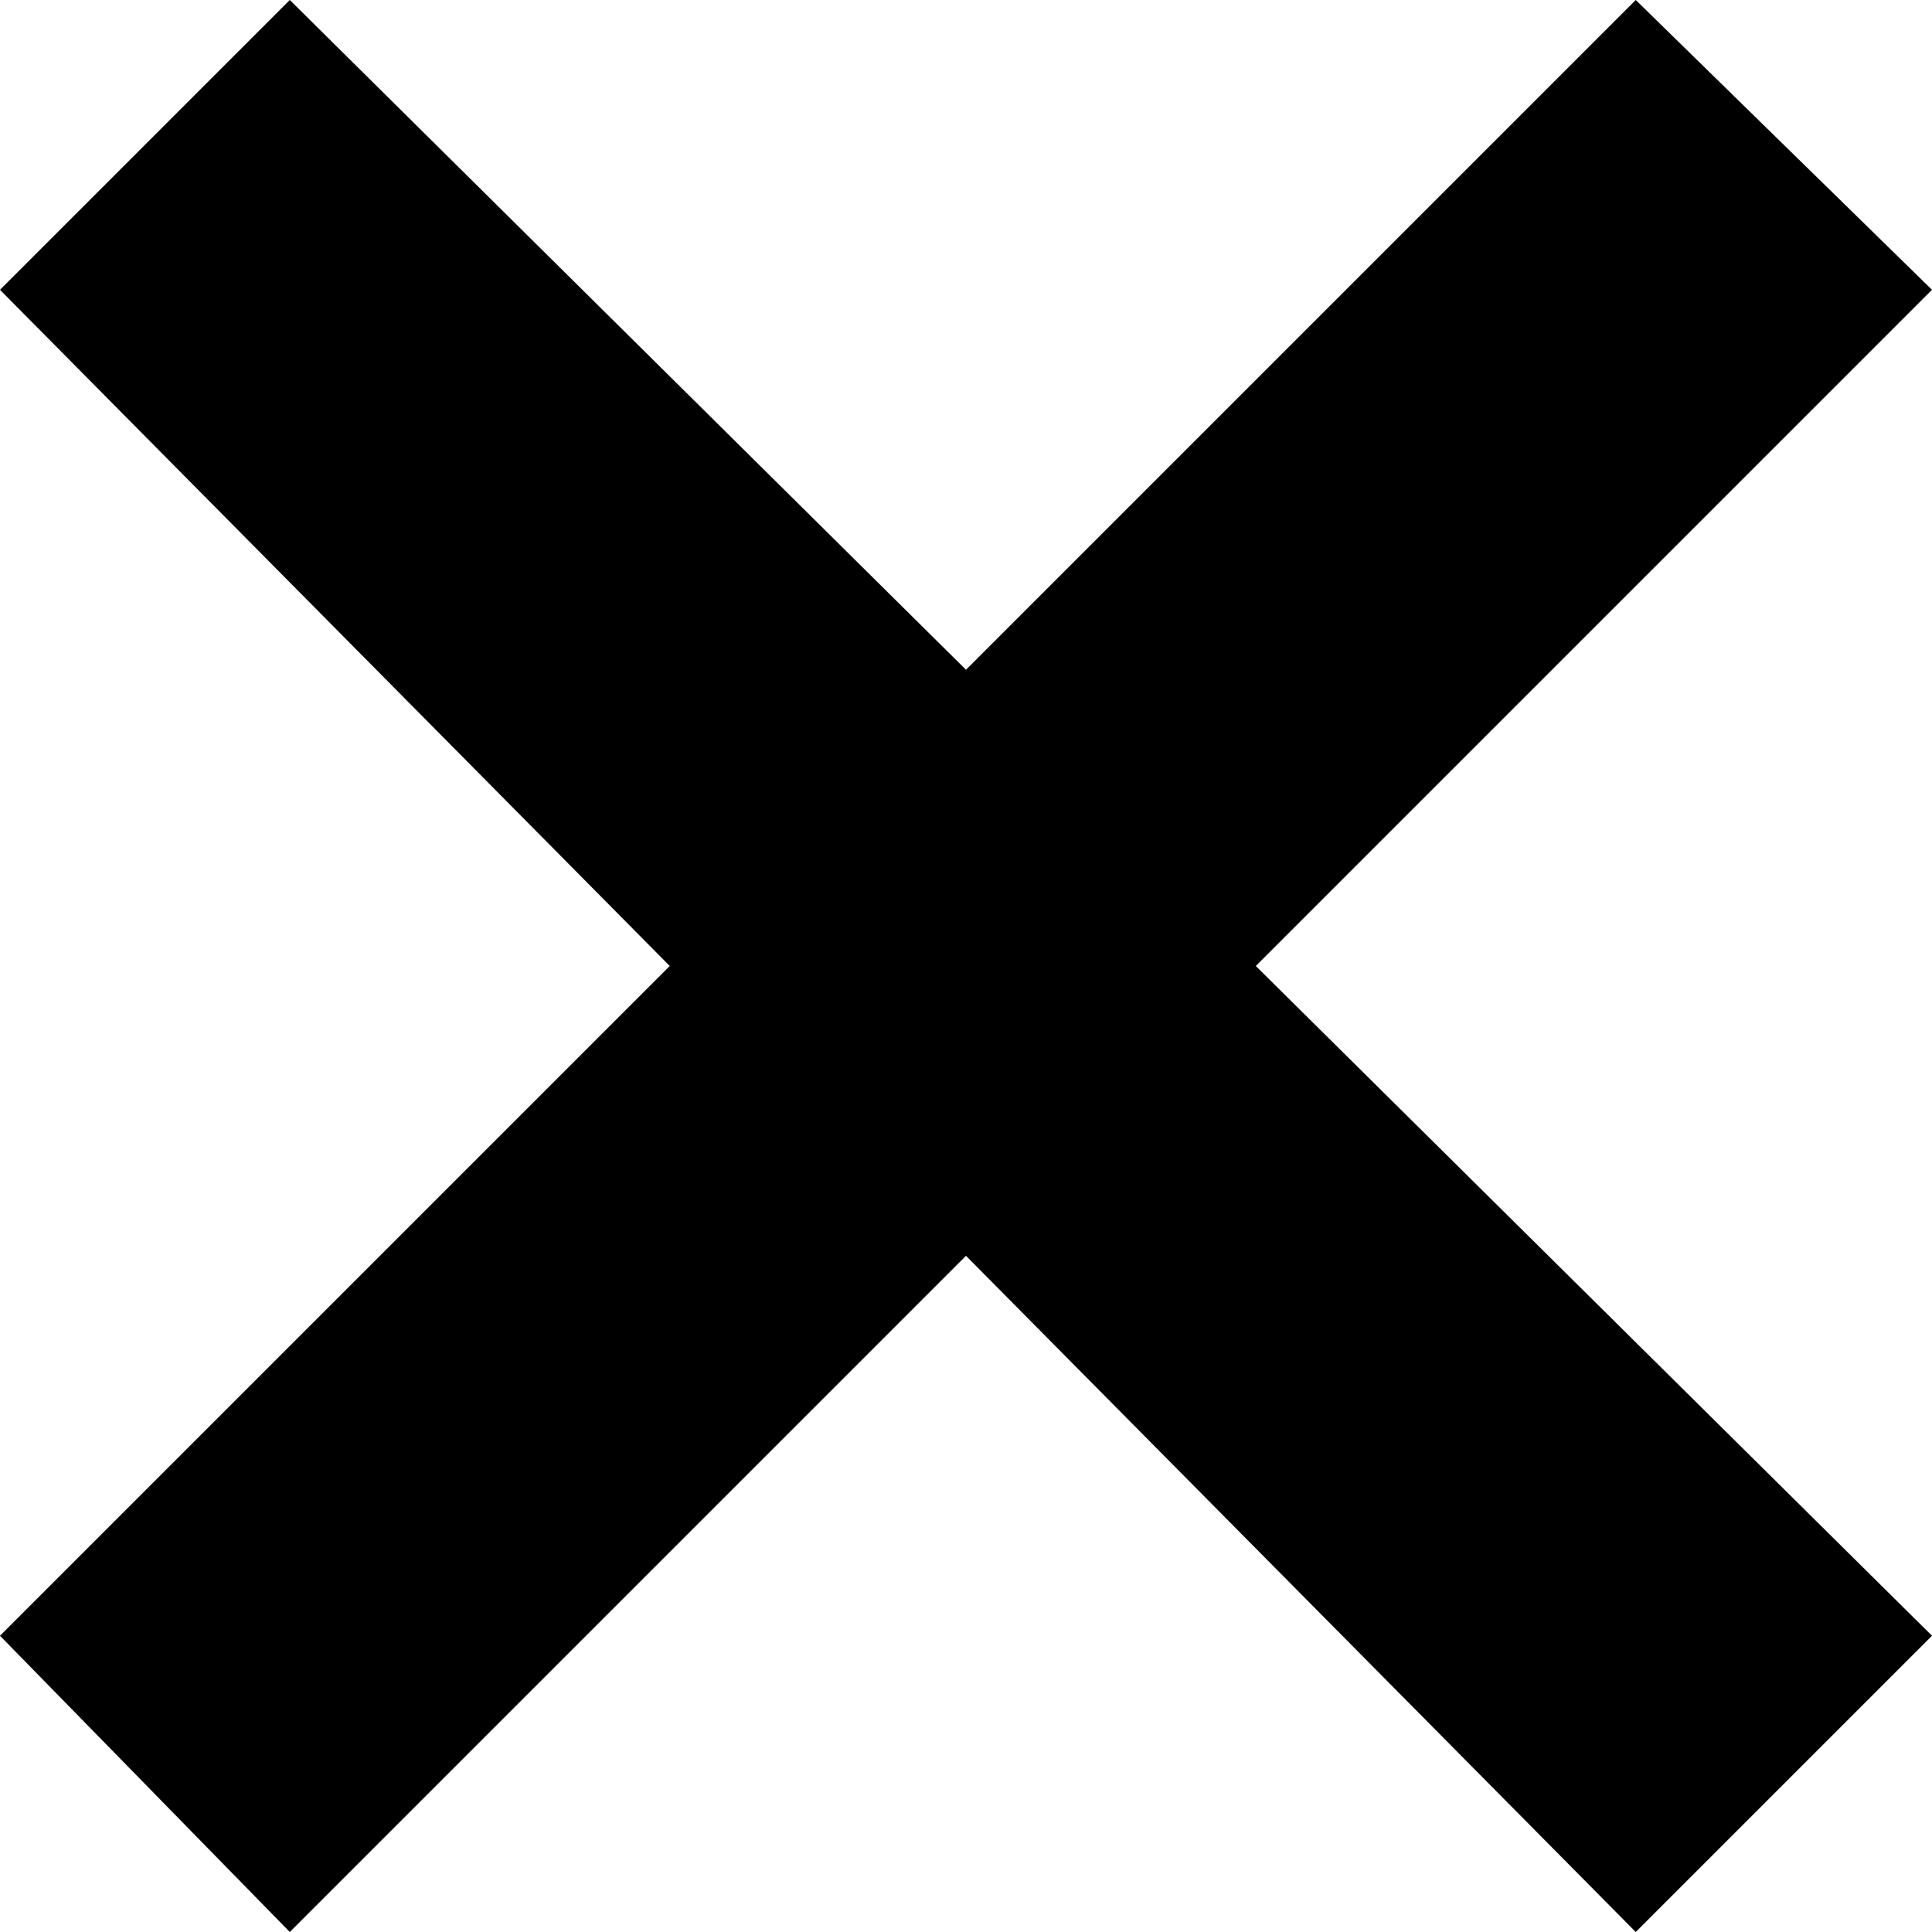
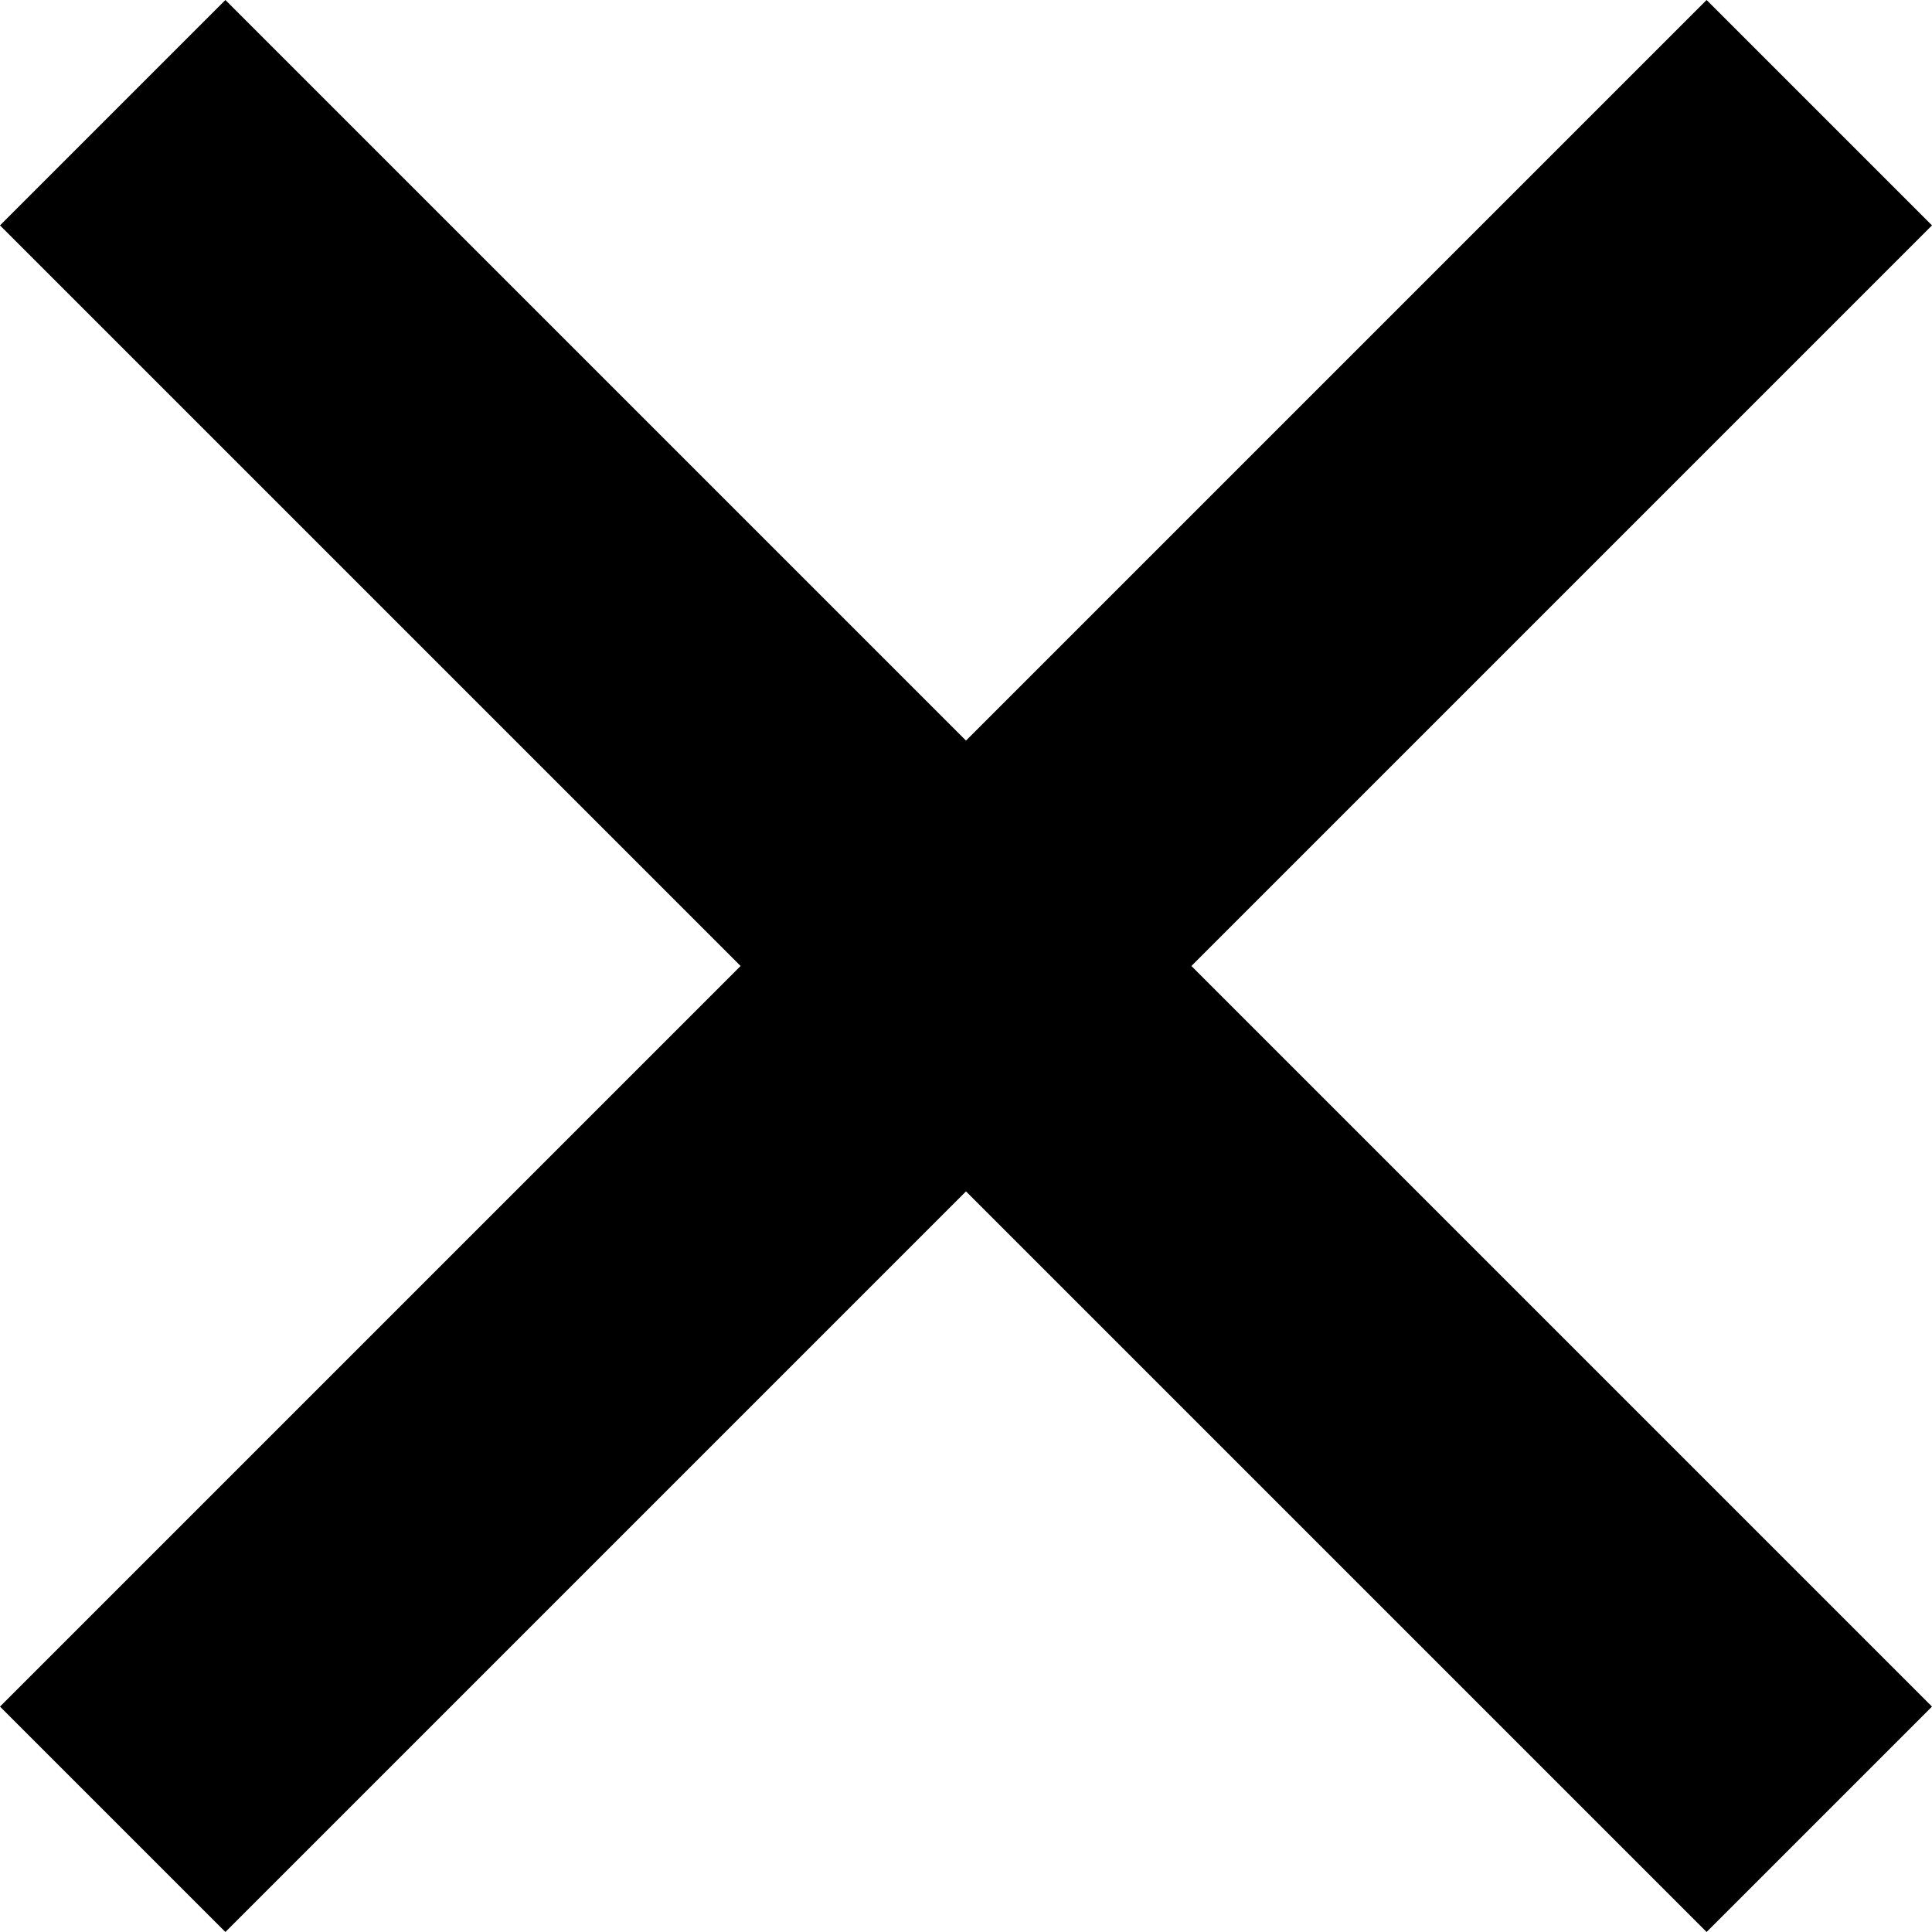
- <svg xmlns="http://www.w3.org/2000/svg" version="1.1" id="Layer_1" x="0px" y="0px" viewBox="71 -113.1 30 30" style="enable-background:new 71 -113.1 30 30;" xml:space="preserve">
-   <polygon points="101,-87.7 90.5,-98.1 101,-108.6 96.4,-113.1 86,-102.7 75.5,-113.1 71,-108.6 81.4,-98.1 71,-87.7 75.5,-83.1   86,-93.6 96.4,-83.1 " />
+ <svg xmlns="http://www.w3.org/2000/svg" version="1.1" id="Layer_1" x="0px" y="0px" viewBox="-34 -6.5 30 30" style="enable-background:new -34 -6.5 30 30;" xml:space="preserve">
+   <polygon points="-4,-3 -7.5,-6.5 -19,5 -19,5 -19,5 -30.5,-6.5 -34,-3 -22.5,8.5 -34,20 -30.5,23.5 -19,12 -7.5,23.5 -4,20   -15.5,8.5 " />
</svg>
